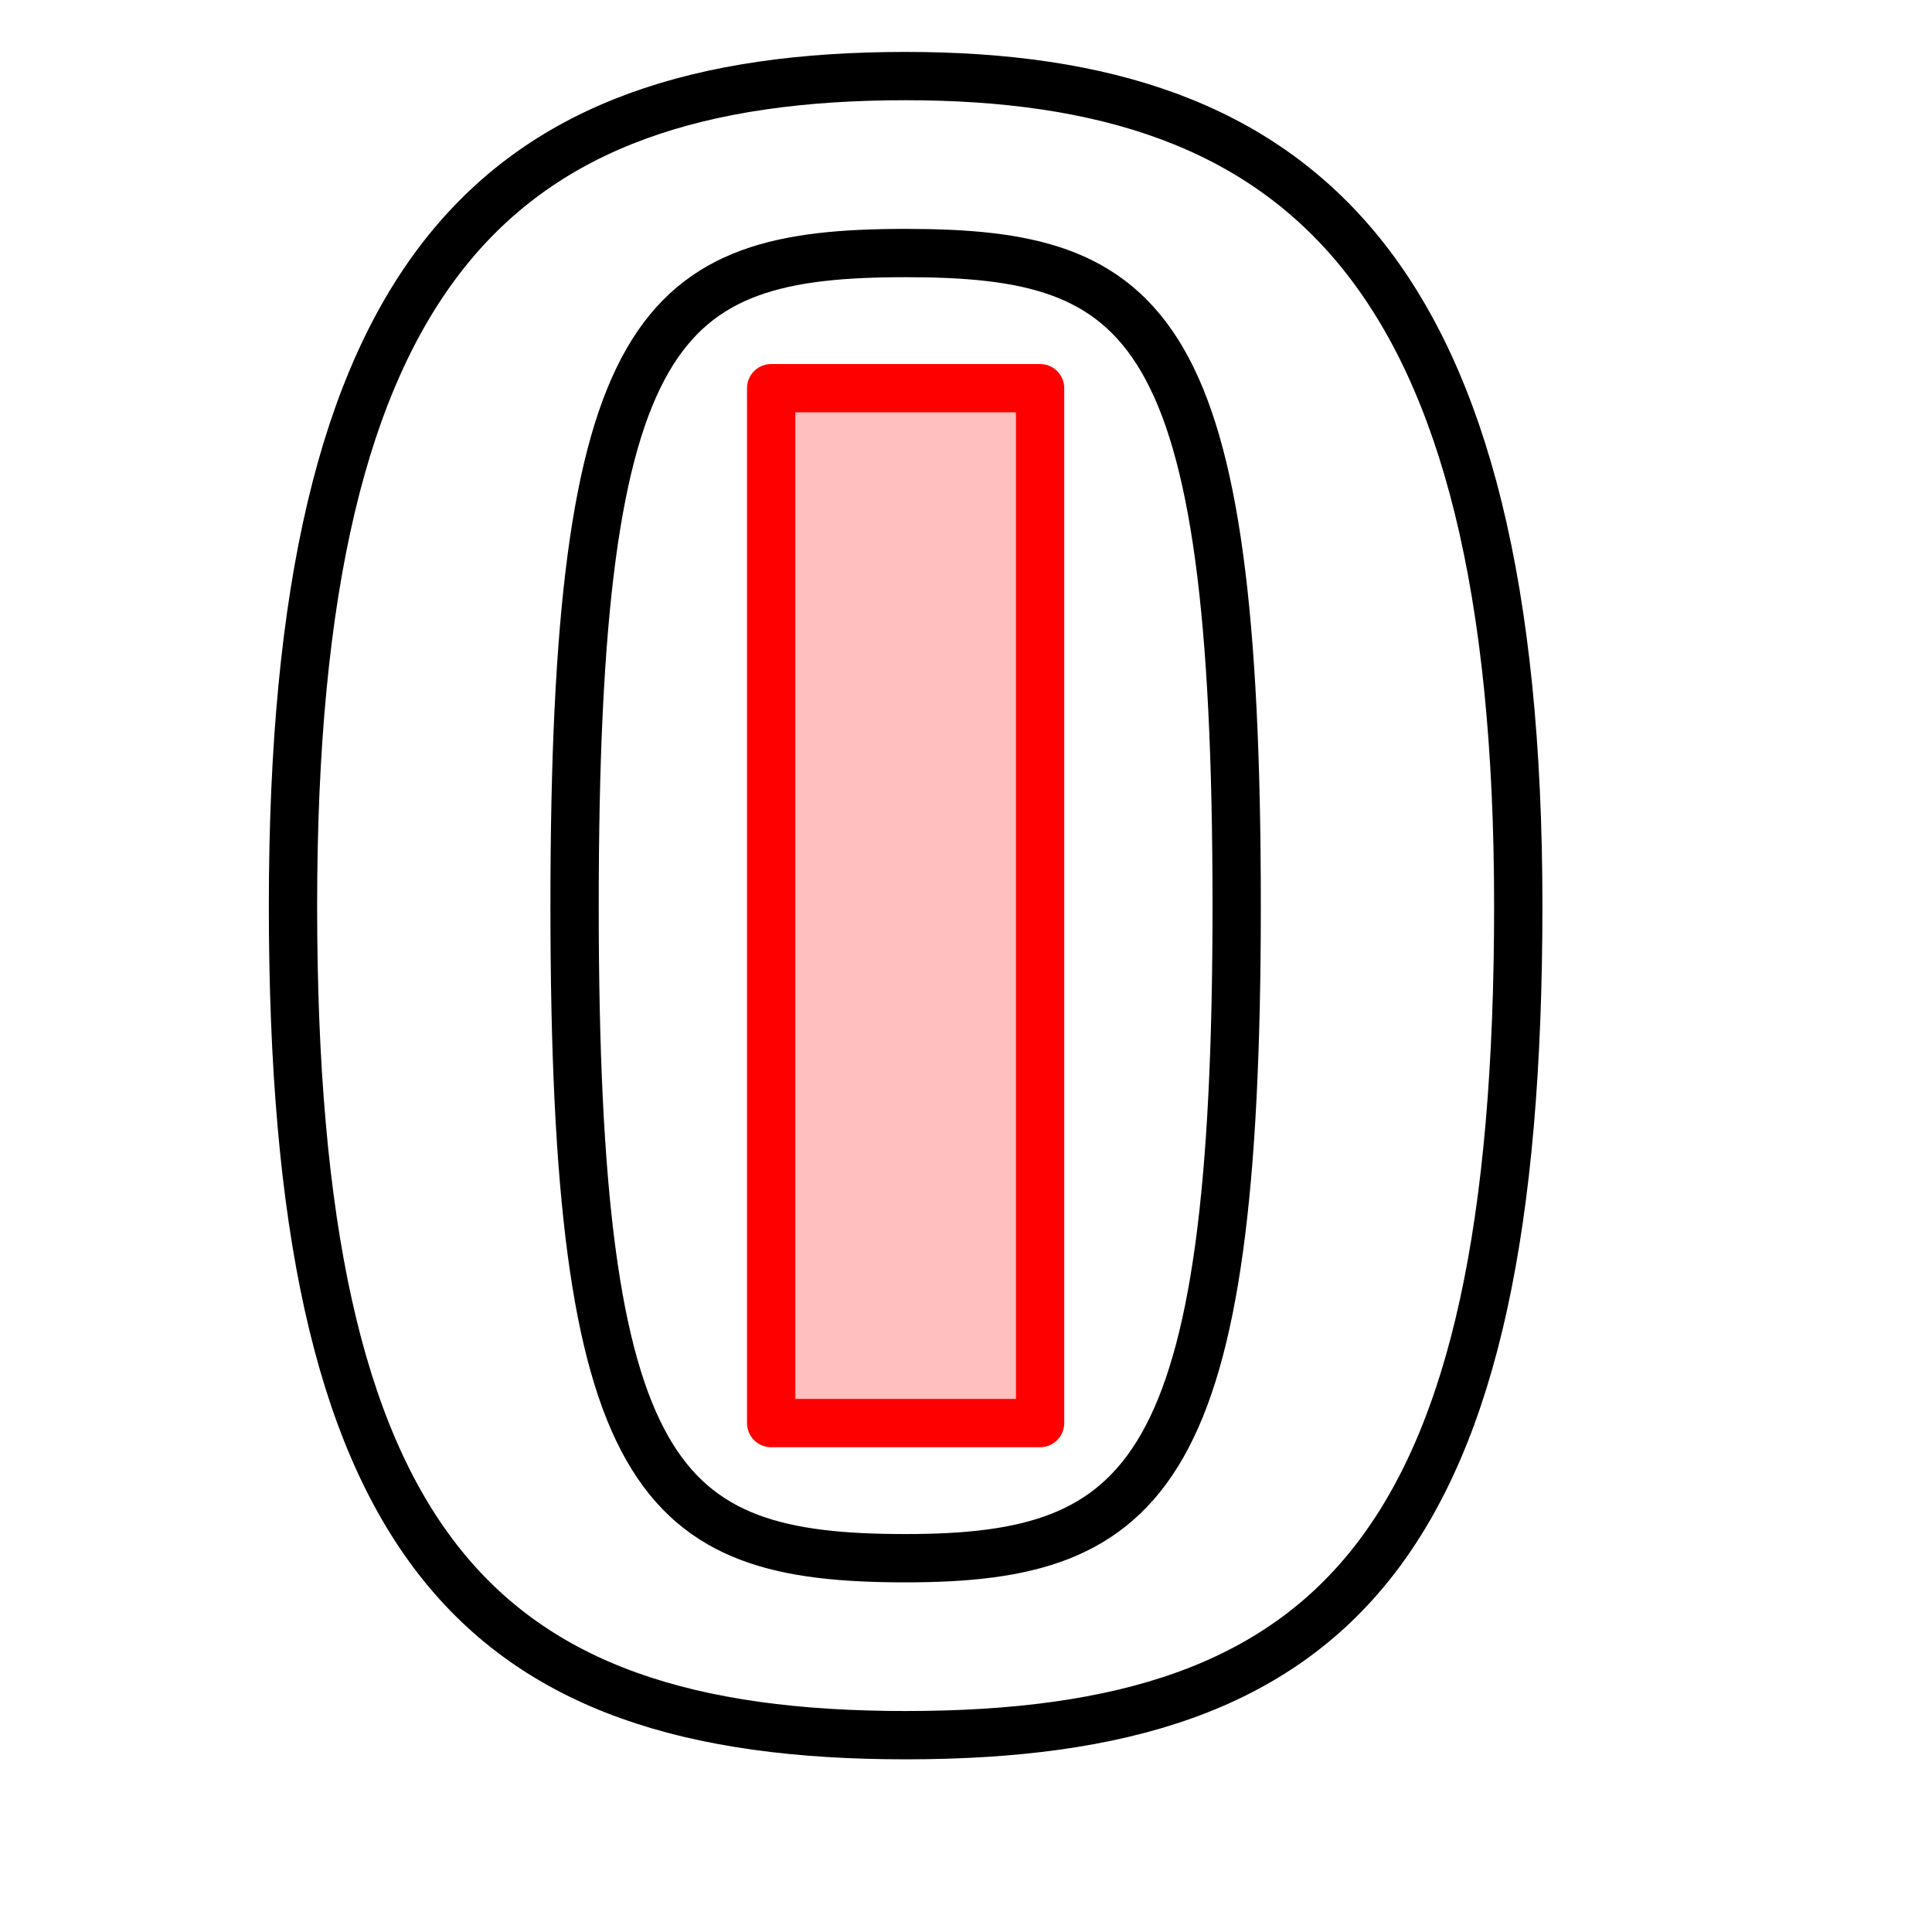
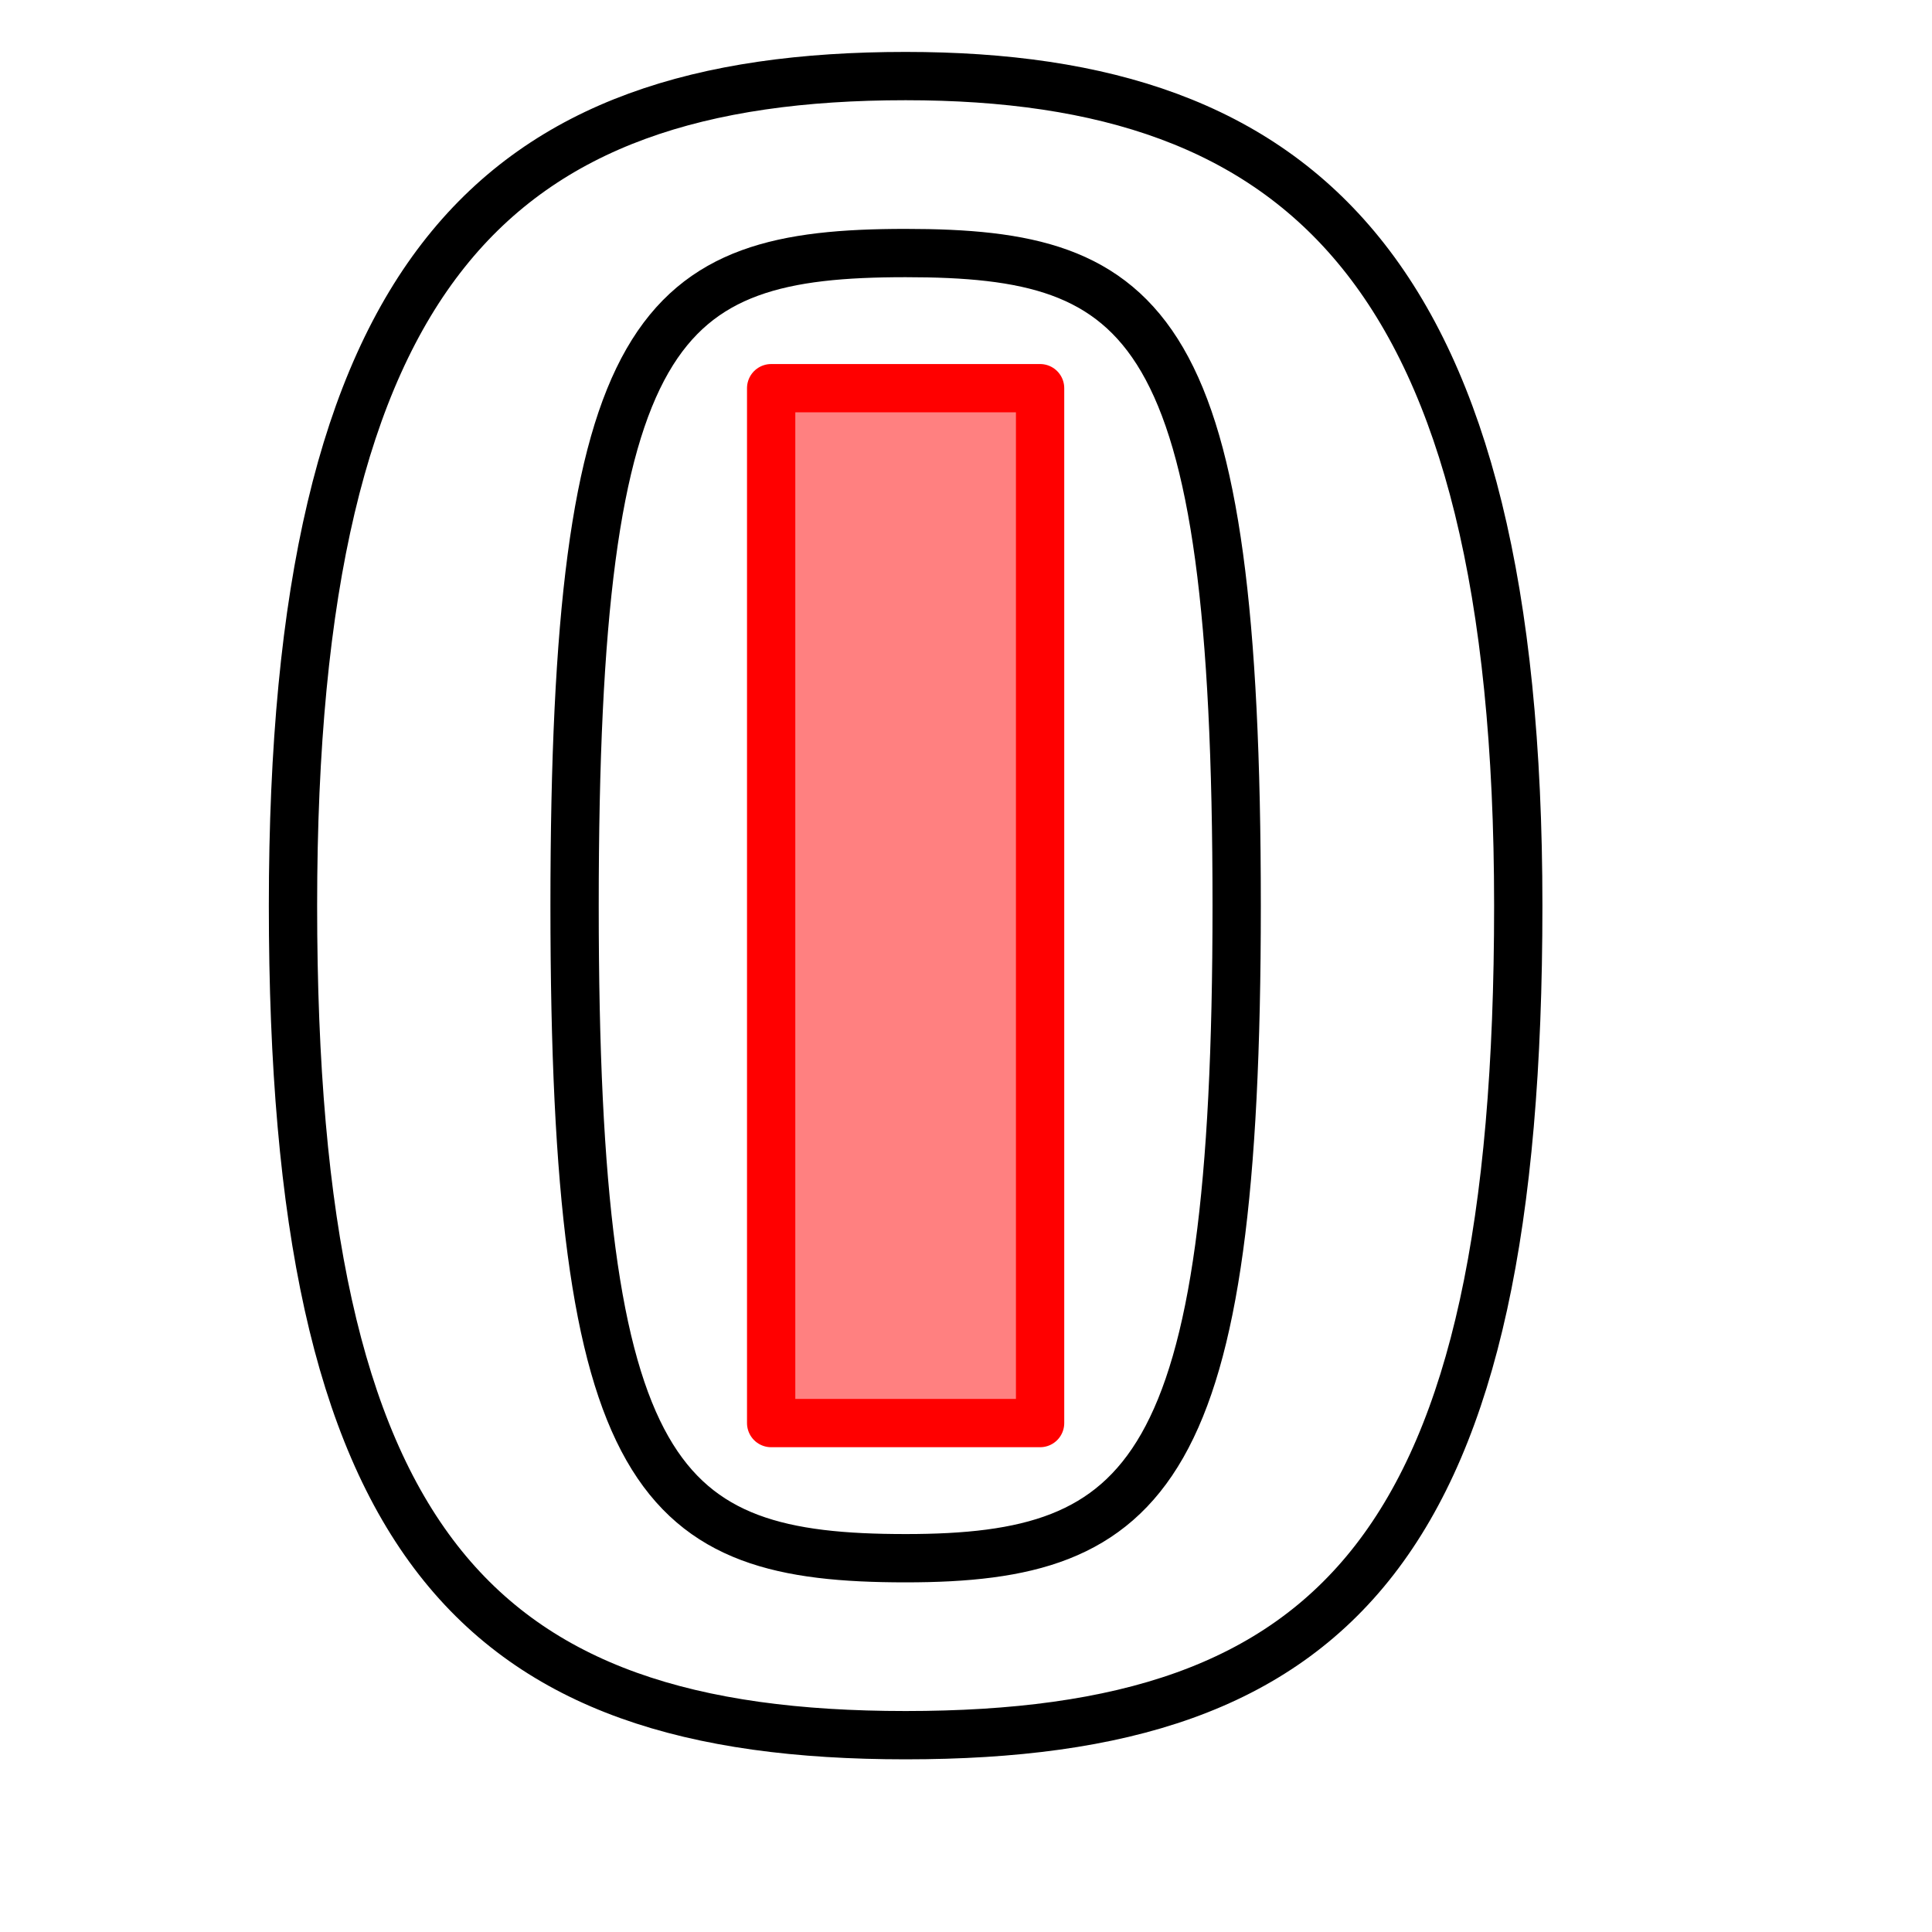
<svg xmlns="http://www.w3.org/2000/svg" width="30pt" height="30pt" id="svg2" version="1.0">
  <defs id="defs4" />
  <g id="layer1">
    <path style="fill:none;fill-opacity:0.502;fill-rule:evenodd;stroke:#000000;stroke-width:1;stroke-linecap:round;stroke-linejoin:round;stroke-miterlimit:4;stroke-dashoffset:0;stroke-opacity:1" d="M 18.75,5.239 C 23.781,5.239 25.604,6.635 25.604,18.75 C 25.604,30.552 23.781,32.261 18.75,32.261 C 13.635,32.261 11.896,30.712 11.896,18.75 C 11.896,6.68 13.636,5.239 18.75,5.239 z " id="rect1326" />
-     <rect style="fill:#ff8080;fill-opacity:0.502;fill-rule:evenodd;stroke:#ff0000;stroke-width:1;stroke-linecap:round;stroke-linejoin:round;stroke-miterlimit:4;stroke-dasharray:none;stroke-dashoffset:0;stroke-opacity:1" id="rect1307" width="5.568" height="21.426" x="15.966" y="8.037" />
+     <rect style="fill:#ff8080;fill-opacity:1;fill-rule:evenodd;stroke:#ff0000;stroke-width:1;stroke-linecap:round;stroke-linejoin:round;stroke-miterlimit:4;stroke-dasharray:none;stroke-dashoffset:0;stroke-opacity:1" id="rect1307" width="5.568" height="21.426" x="15.966" y="8.037" />
    <path style="fill:none;fill-opacity:0.502;fill-rule:evenodd;stroke:#000000;stroke-width:1;stroke-linecap:round;stroke-linejoin:round;stroke-miterlimit:4;stroke-dashoffset:0;stroke-opacity:1" d="M 18.75,1.575 C 26.964,1.575 31.434,5.609 31.434,18.75 C 31.434,31.976 27.723,35.925 18.75,35.925 C 9.849,35.925 6.066,31.976 6.066,18.75 C 6.066,5.575 10.271,1.575 18.75,1.575 z " id="path2208" />
  </g>
</svg>
